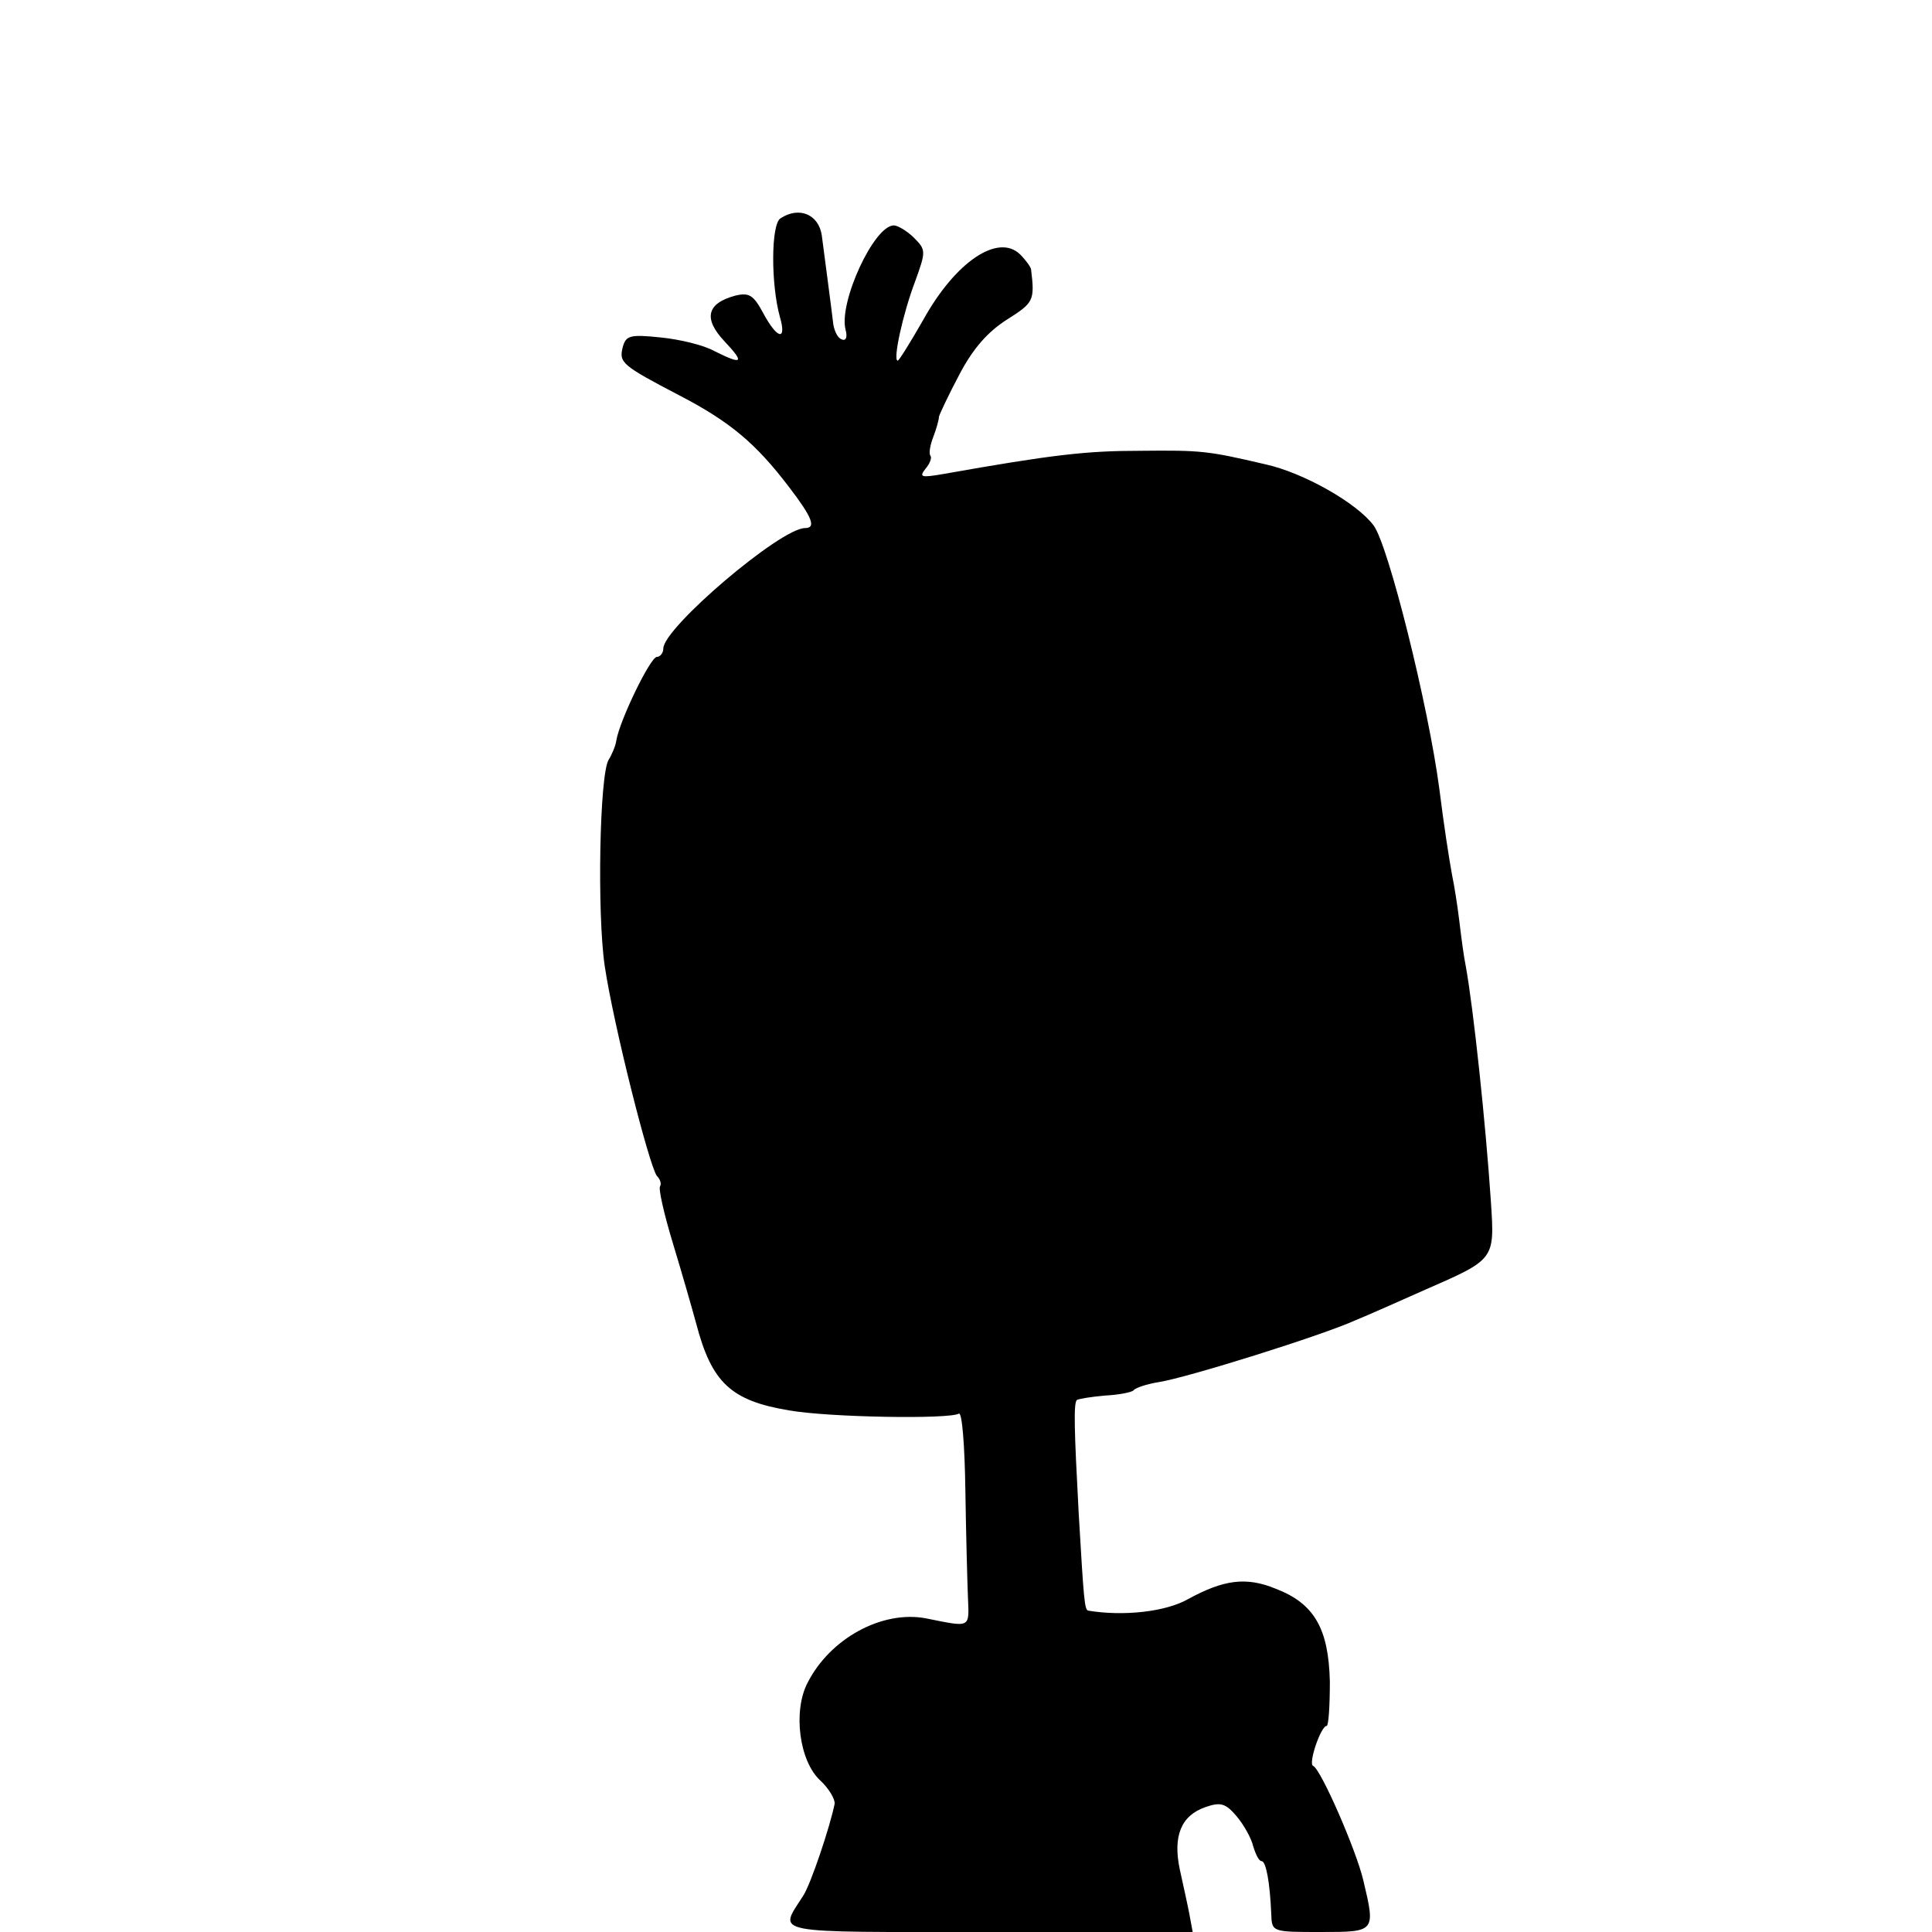
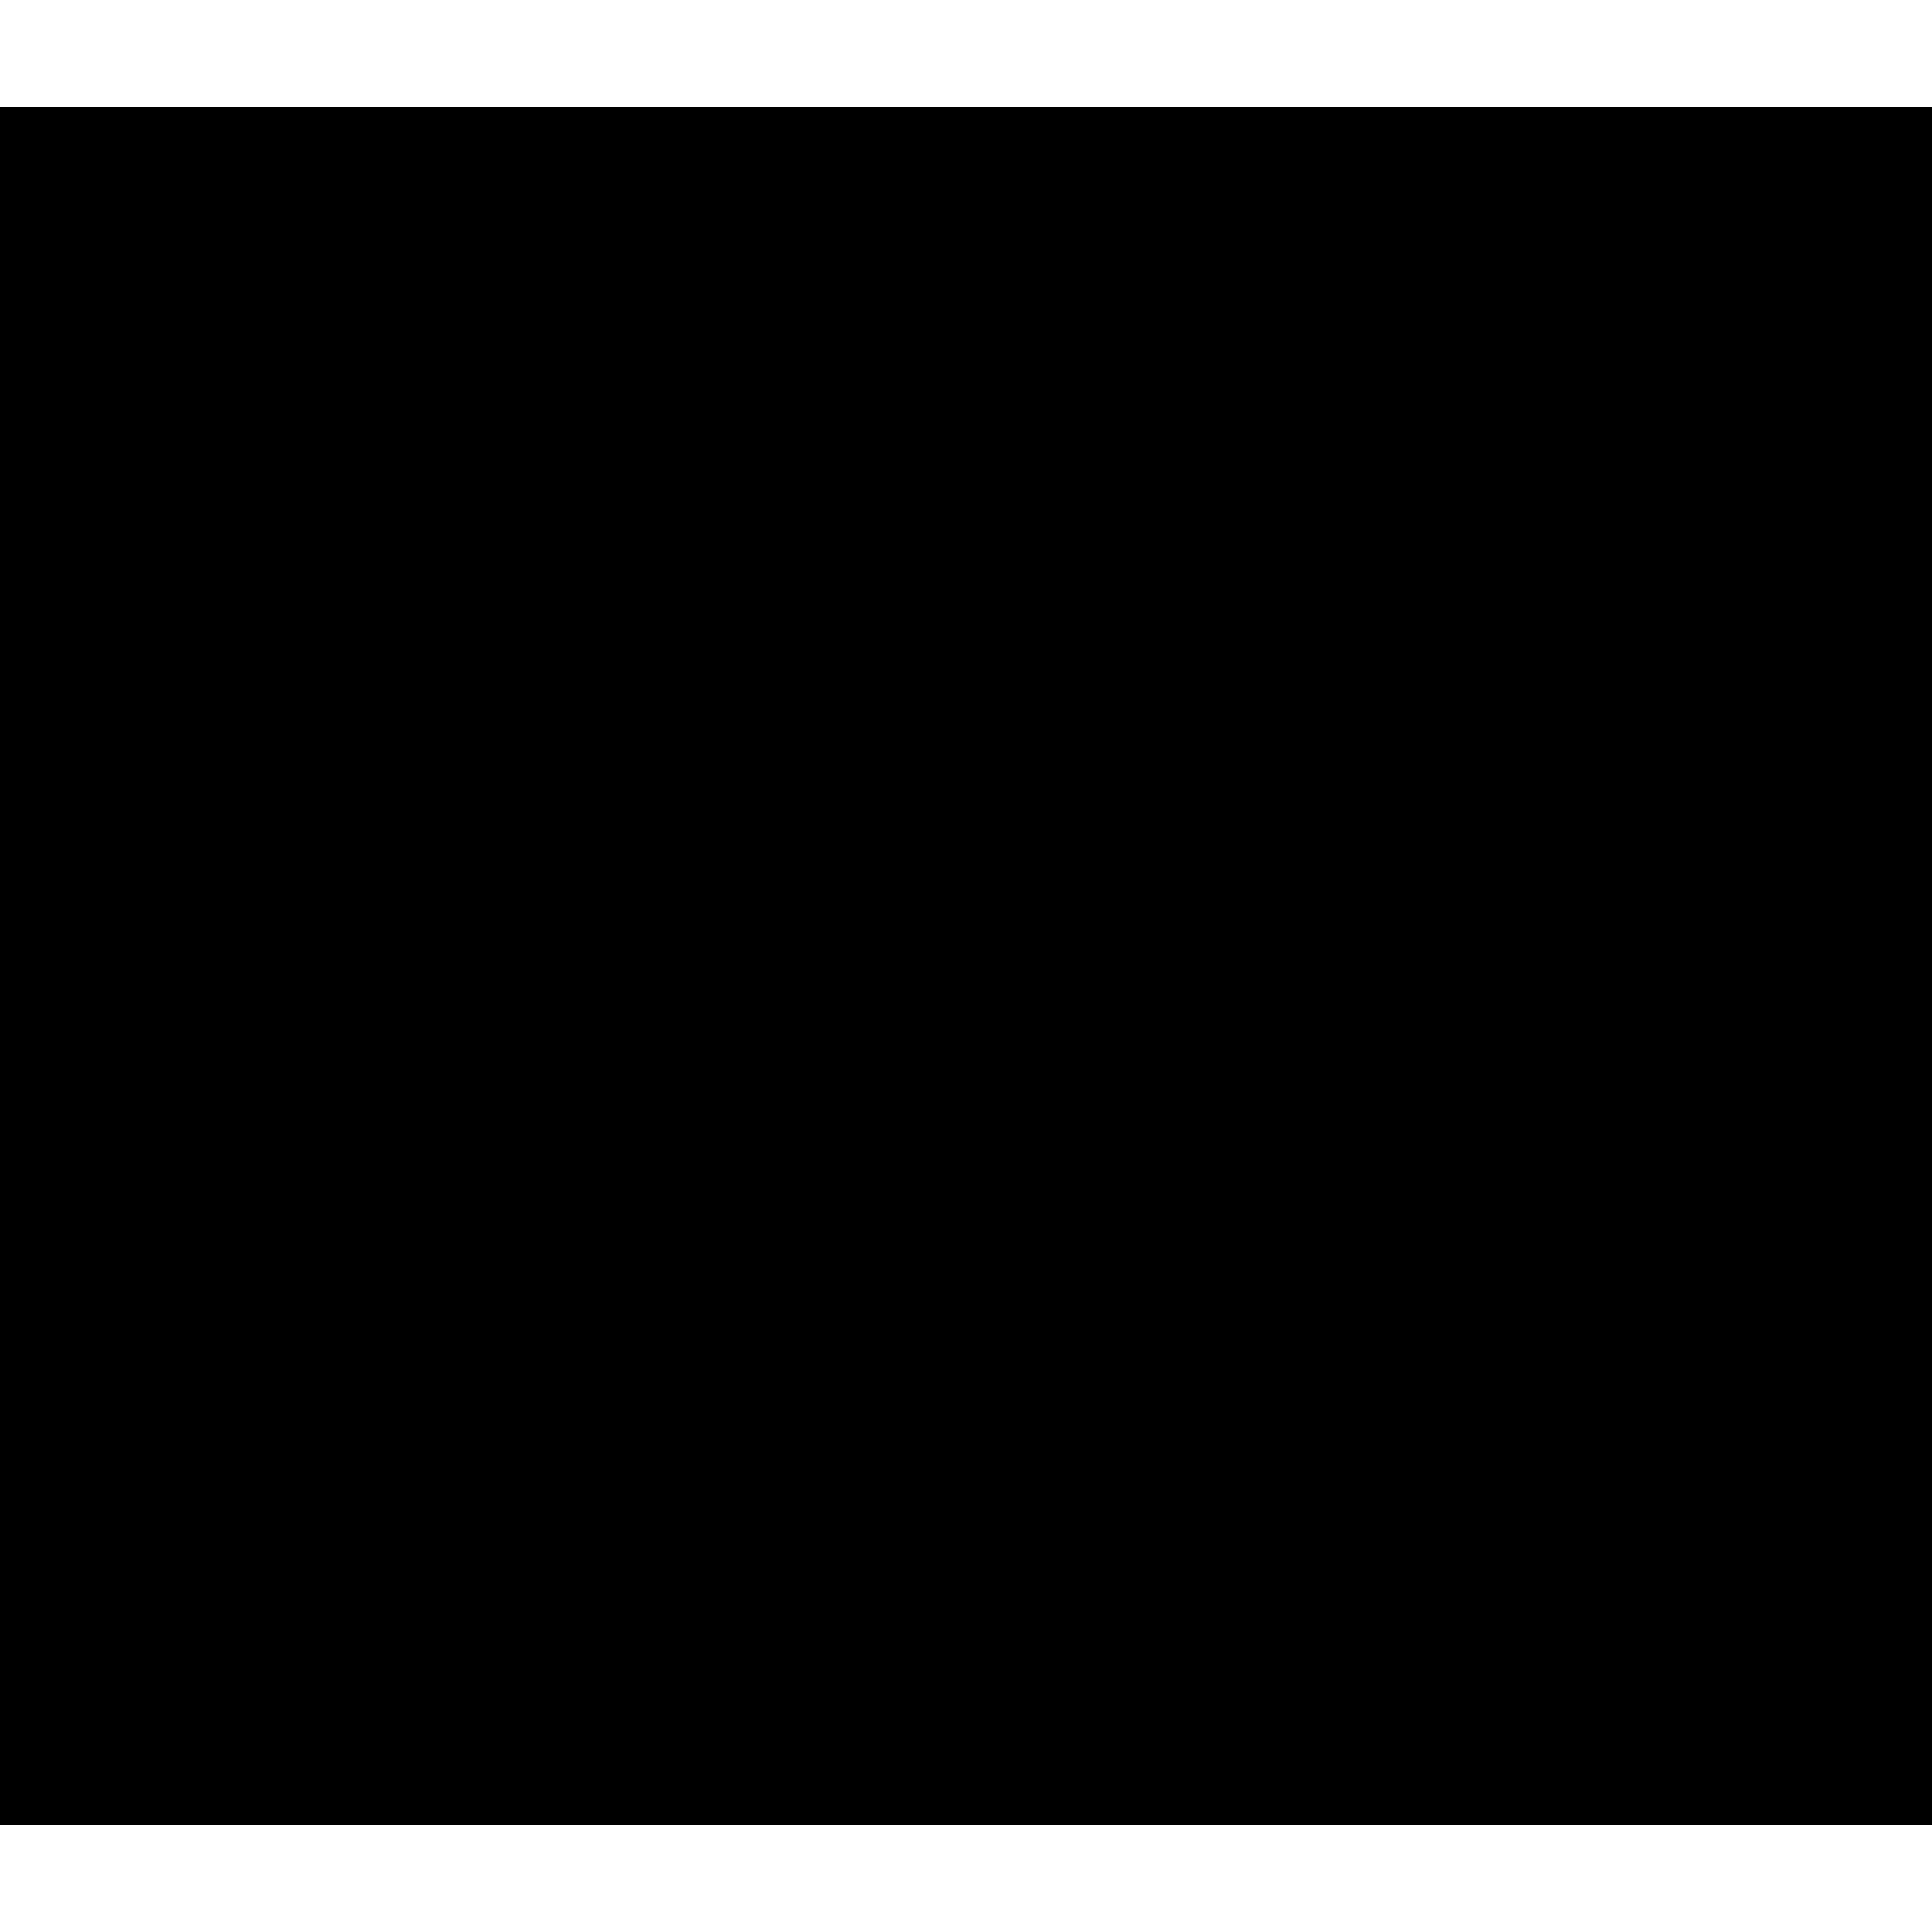
- <svg xmlns="http://www.w3.org/2000/svg" version="1.0" width="300pt" height="300pt" viewBox="0 0 300 300" preserveAspectRatio="xMidYMid meet">
-   <g transform="translate(0,300) scale(0.1,-0.1)" fill="#000000" stroke="none">
-     <path d="M1212 2661 c-15 -9 -15 -103 -1 -153 11 -38 -4 -35 -26 6 -15 28 -22 32 -43 27 -45 -12 -50 -36 -17 -71 32 -34 28 -37 -16 -15 -16 9 -53 18 -83 21 -48 5 -54 3 -59 -15 -6 -24 -2 -28 88 -75 79 -41 119 -75 170 -142 36 -47 43 -64 25 -64 -38 0 -220 -155 -220 -187 0 -7 -5 -13 -10 -13 -10 0 -58 -99 -63 -130 -1 -8 -7 -22 -12 -30 -14 -23 -18 -238 -6 -320 14 -93 69 -310 81 -326 6 -6 7 -13 5 -16 -3 -3 6 -43 20 -89 14 -46 30 -102 36 -124 24 -92 54 -120 144 -135 62 -11 250 -14 264 -5 5 2 9 -50 10 -118 1 -67 3 -142 4 -167 2 -49 5 -47 -65 -33 -68 13 -149 -31 -184 -100 -23 -44 -13 -122 20 -152 13 -12 23 -29 22 -36 -7 -35 -37 -125 -49 -143 -38 -60 -57 -56 289 -56 l316 0 -5 27 c-3 16 -10 47 -15 70 -11 52 2 84 40 97 23 8 31 6 48 -14 11 -13 23 -34 26 -47 4 -13 9 -23 13 -23 7 0 13 -34 15 -82 1 -28 1 -28 77 -28 85 0 85 0 66 80 -11 47 -66 173 -78 178 -8 3 12 62 21 62 3 0 5 31 5 69 -2 82 -24 121 -84 144 -46 19 -81 14 -136 -16 -35 -20 -101 -27 -155 -18 -6 1 -7 15 -15 151 -7 131 -8 170 -3 176 3 2 22 5 44 7 21 1 41 5 44 8 3 4 21 10 40 13 44 7 252 72 305 96 22 9 69 30 105 46 112 49 111 47 105 139 -8 120 -27 299 -39 365 -3 14 -7 45 -10 70 -3 25 -8 56 -11 70 -5 27 -13 79 -20 135 -17 129 -79 378 -102 409 -26 35 -109 82 -168 95 -90 21 -99 22 -195 21 -83 0 -136 -6 -305 -36 -35 -6 -38 -5 -28 8 7 8 10 17 8 20 -3 3 -1 16 4 29 5 13 9 27 9 32 1 4 15 34 32 66 21 40 44 66 74 85 41 26 43 29 37 78 -1 4 -8 14 -17 23 -34 33 -100 -11 -150 -101 -20 -35 -38 -64 -40 -64 -8 0 8 73 27 123 17 47 17 49 -2 68 -10 10 -25 19 -31 19 -31 0 -86 -120 -75 -162 3 -11 1 -18 -6 -15 -6 2 -11 12 -13 23 -2 18 -15 116 -18 139 -5 32 -35 45 -64 26z" />
+ <svg xmlns="http://www.w3.org/2000/svg" version="1.0" width="900pt" height="900pt" viewBox="0 0 900 900" preserveAspectRatio="xMidYMid meet">
+   <g transform="translate(0,900) scale(0.1,-0.1)" fill="#000000" stroke="none">
+     <path d="M0 4500 l0 -4000 4500 0 4500 0 0 4000 0 4000 -4500 0 -4500 0 0 -4000z" />
  </g>
</svg>
